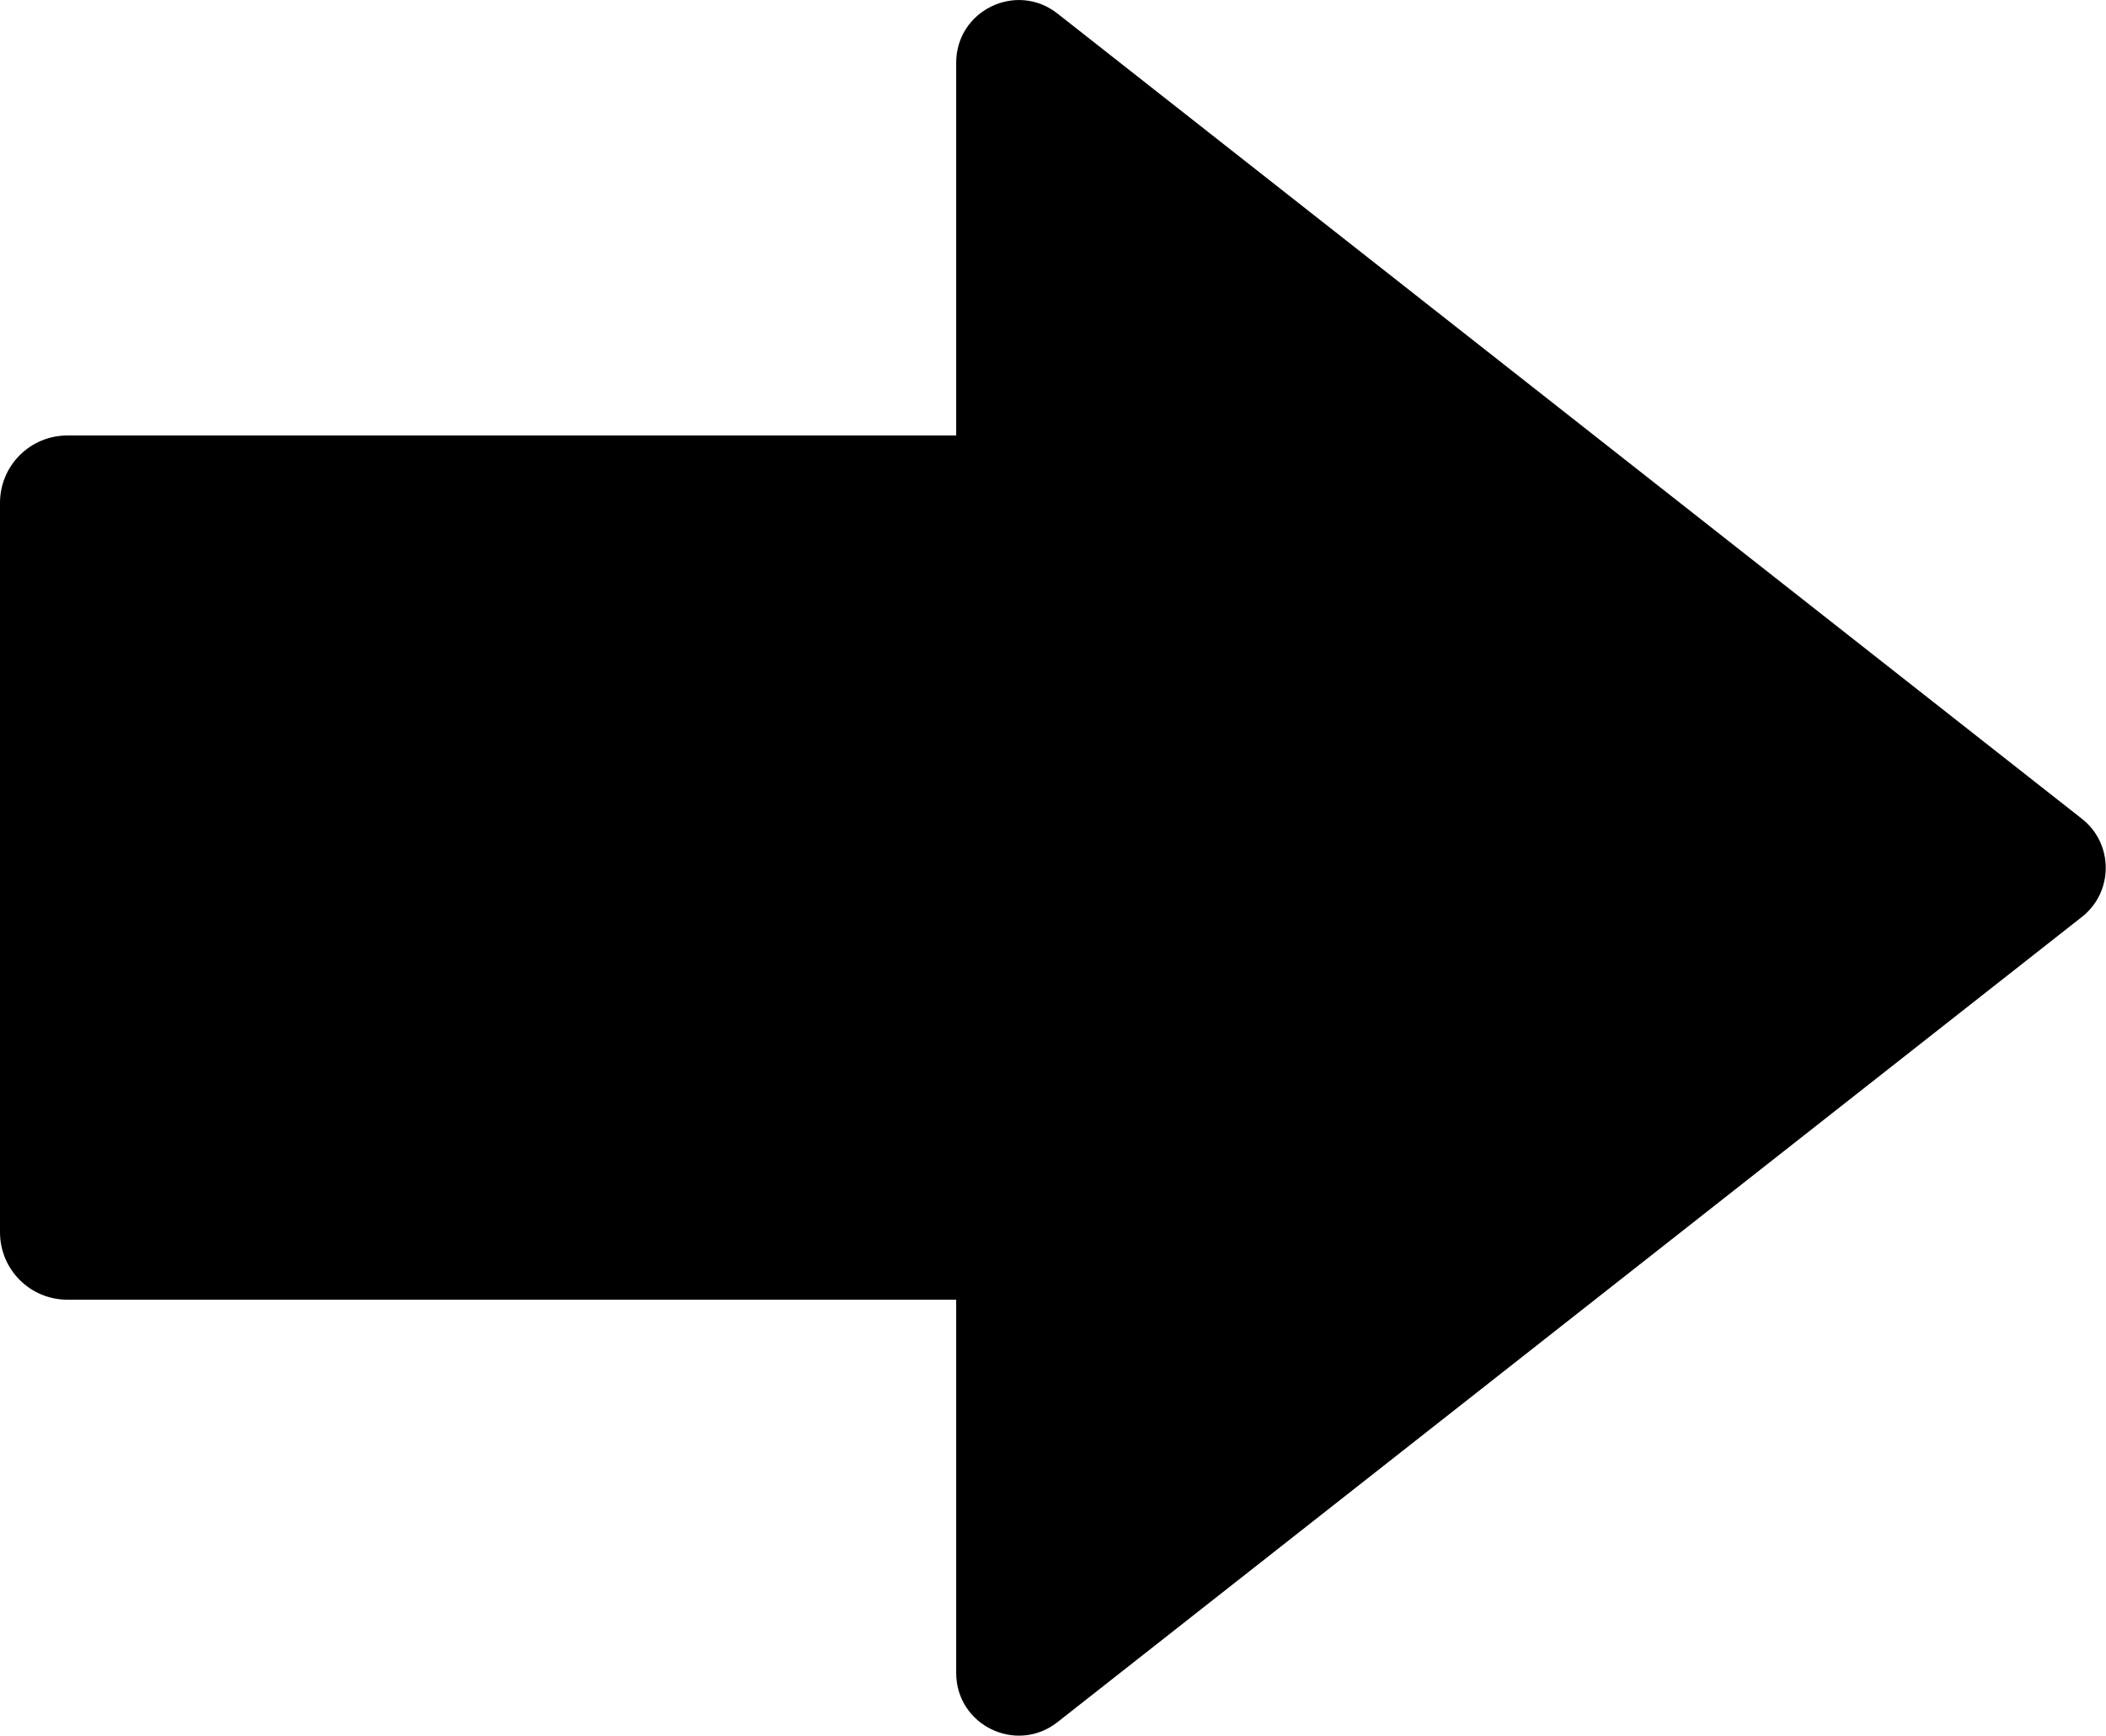
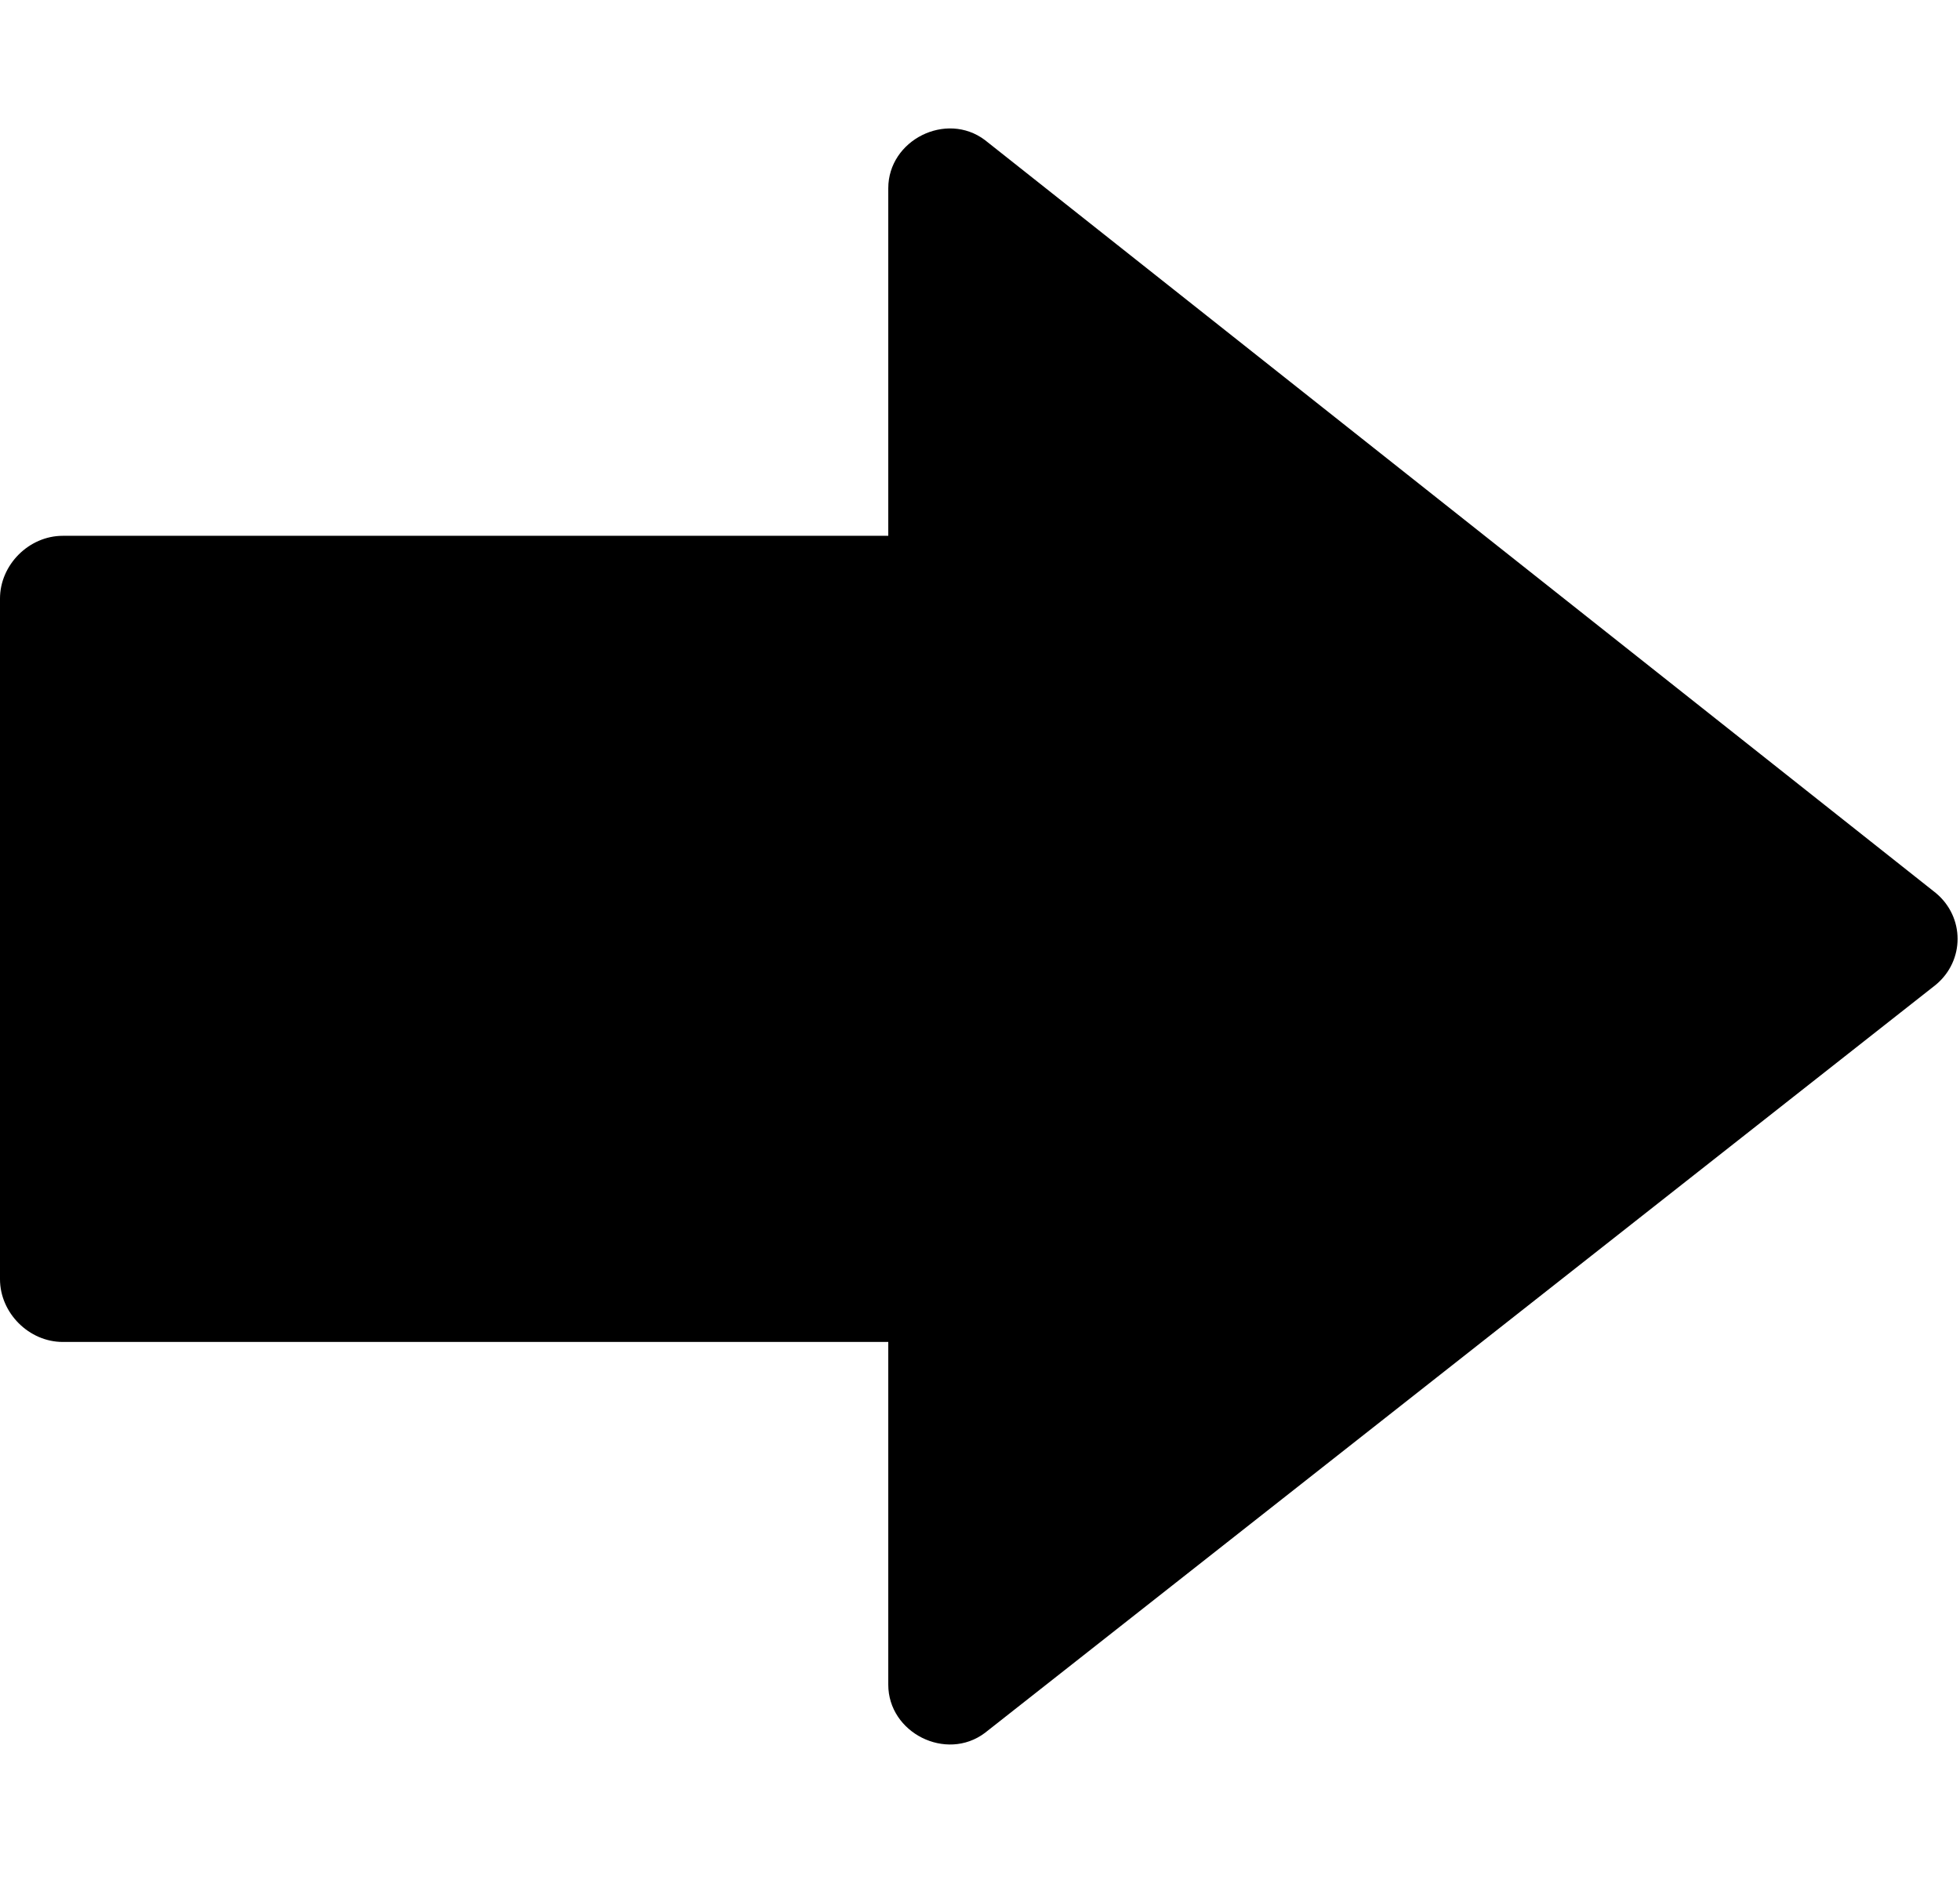
- <svg xmlns="http://www.w3.org/2000/svg" id="a" width="40.57" height="33.44" viewBox="0 0 40.57 33.44">
-   <path fill="currentColor" d="M18.42,32.23h0c0,1.01,1.16,1.57,1.95.95l19.73-15.51c.62-.48.62-1.42,0-1.9L20.37.26c-.79-.62-1.95-.06-1.95.95v7.18H1.3C.58,8.39,0,8.97,0,9.69v14.05c0,.72.58,1.3,1.3,1.3h17.12v7.18h0Z" />
+ <svg xmlns="http://www.w3.org/2000/svg" id="a" version="1.1" viewBox="0 0 40.6 39">
+   <path fill="currentColor" d="M18.4,34.9h0c0,1,1.2,1.6,2,1l19.7-15.5c.6-.5.6-1.4,0-1.9L20.4,2.9c-.8-.6-2,0-2,1v7.2H1.3c-.7,0-1.3.6-1.3,1.3v14.1c0,.7.6,1.3,1.3,1.3h17.1v7.2h0Z" />
</svg>
